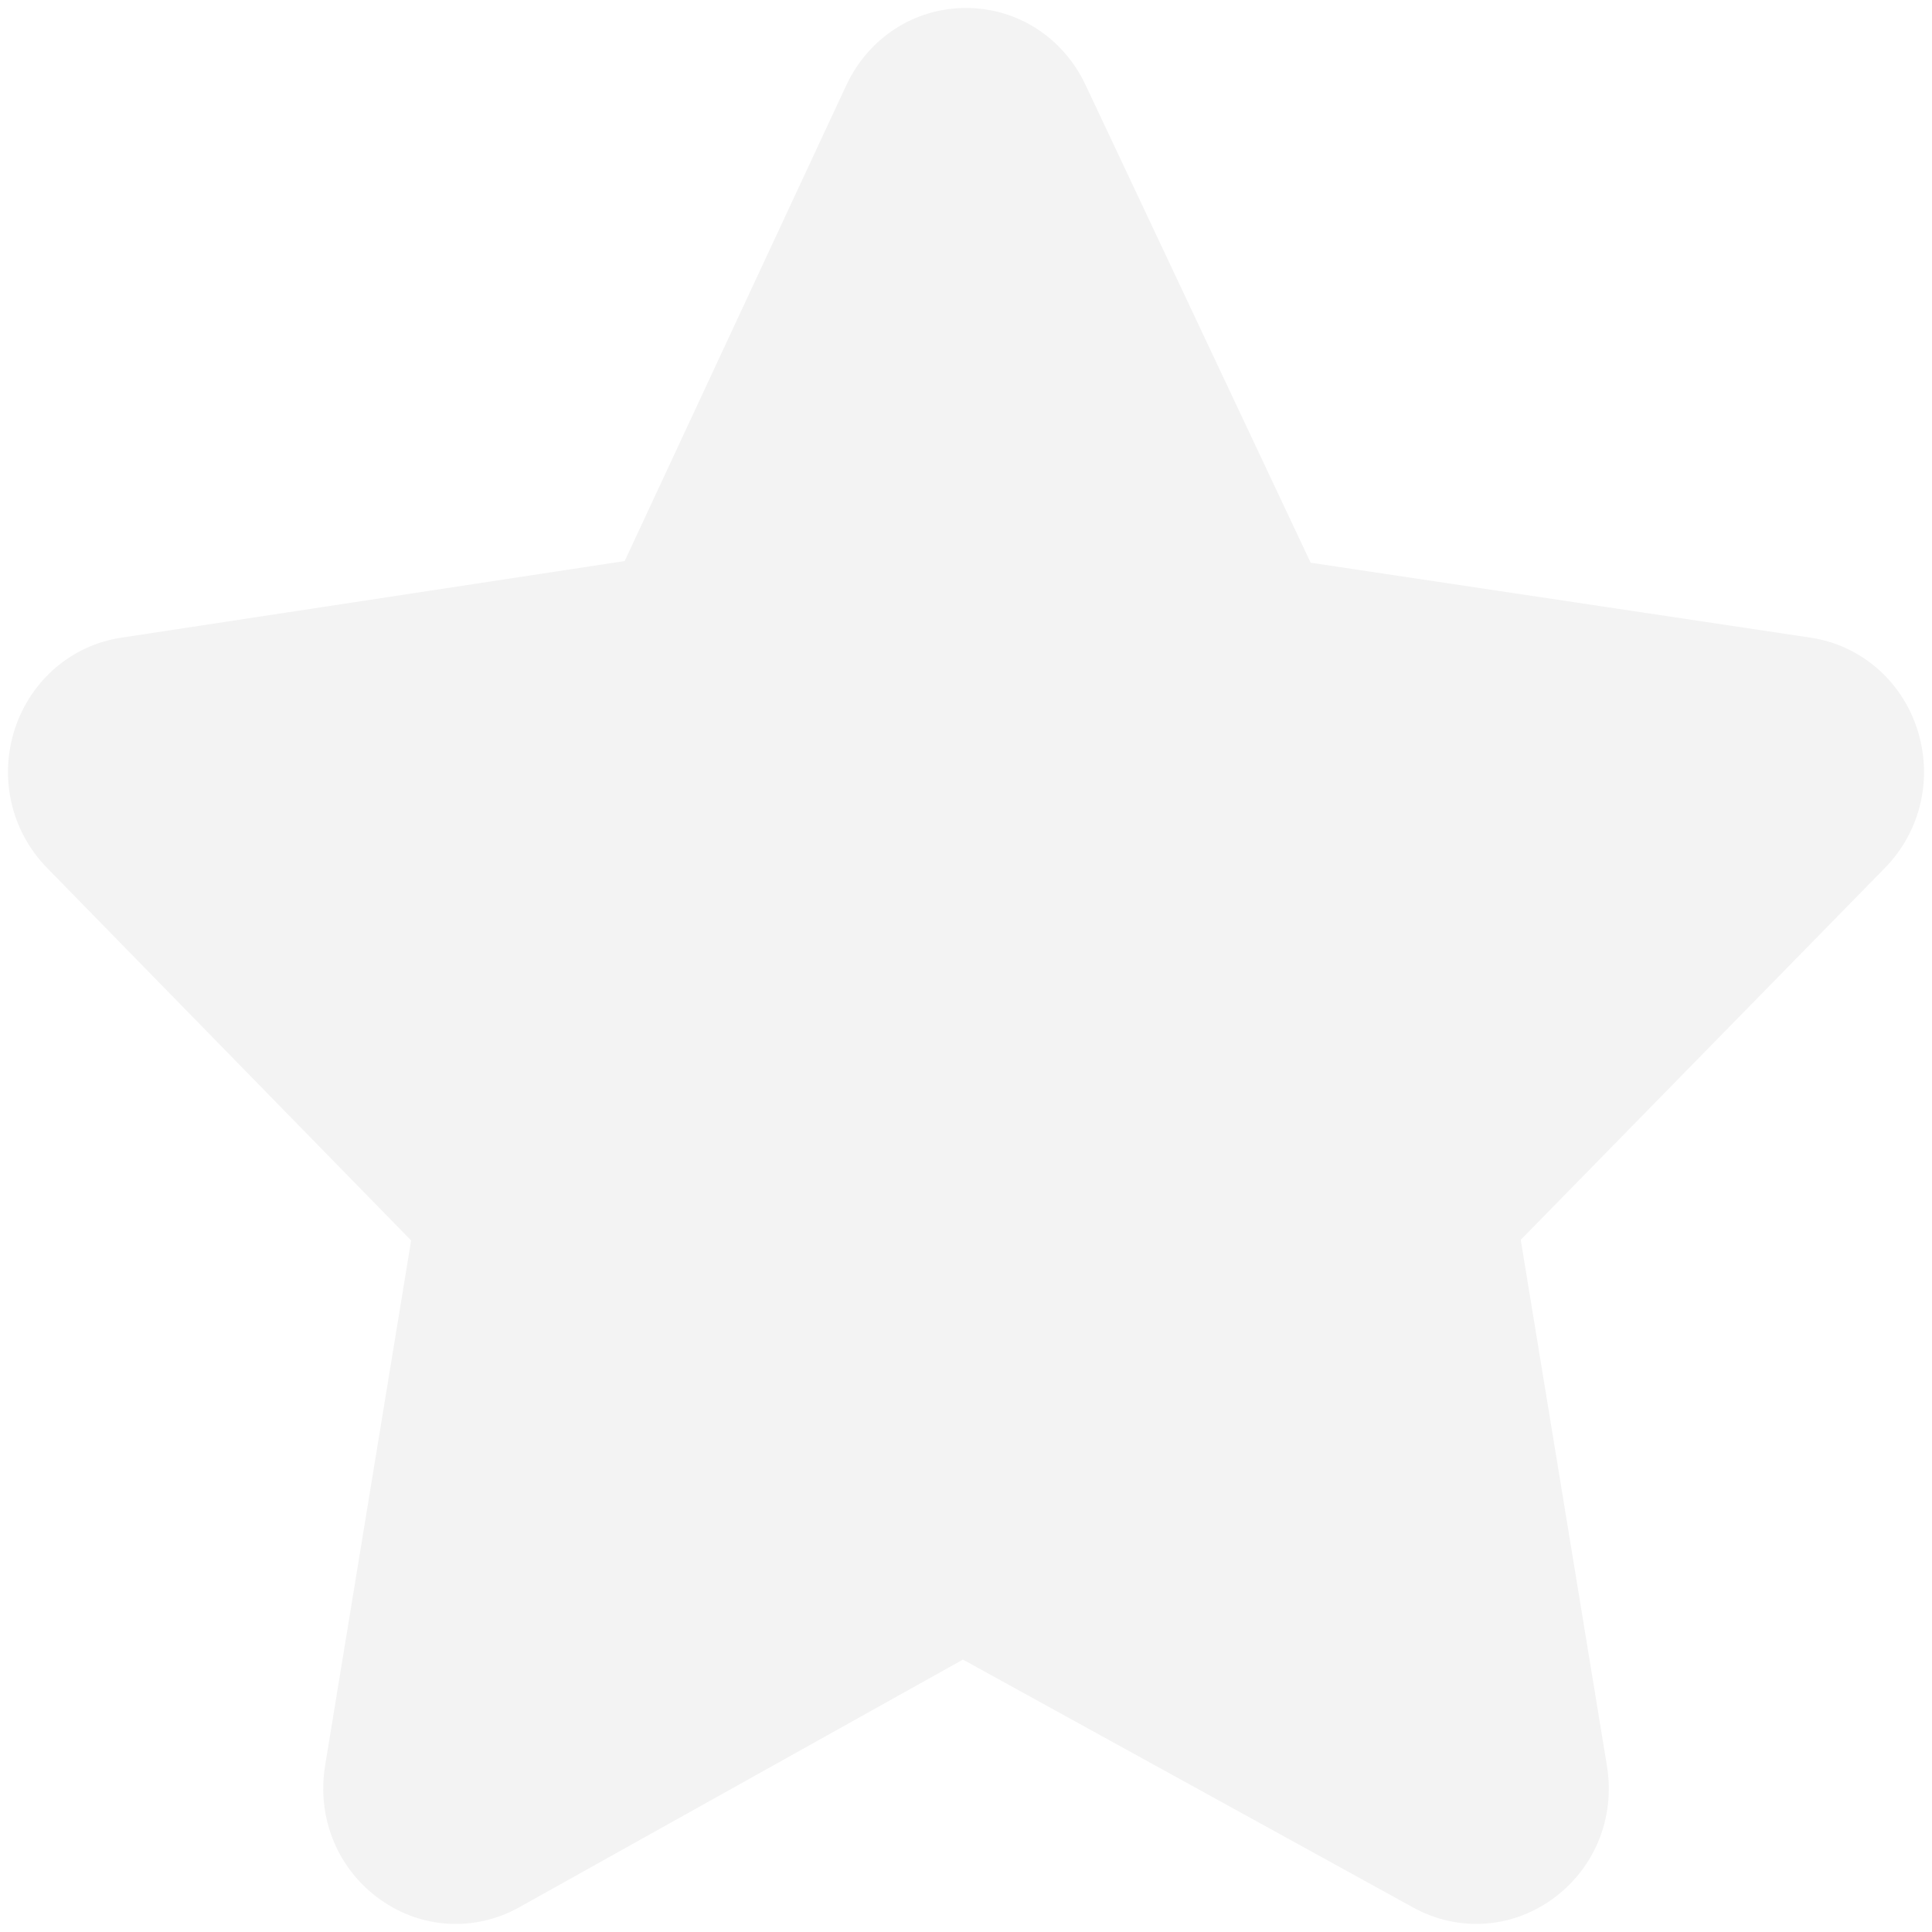
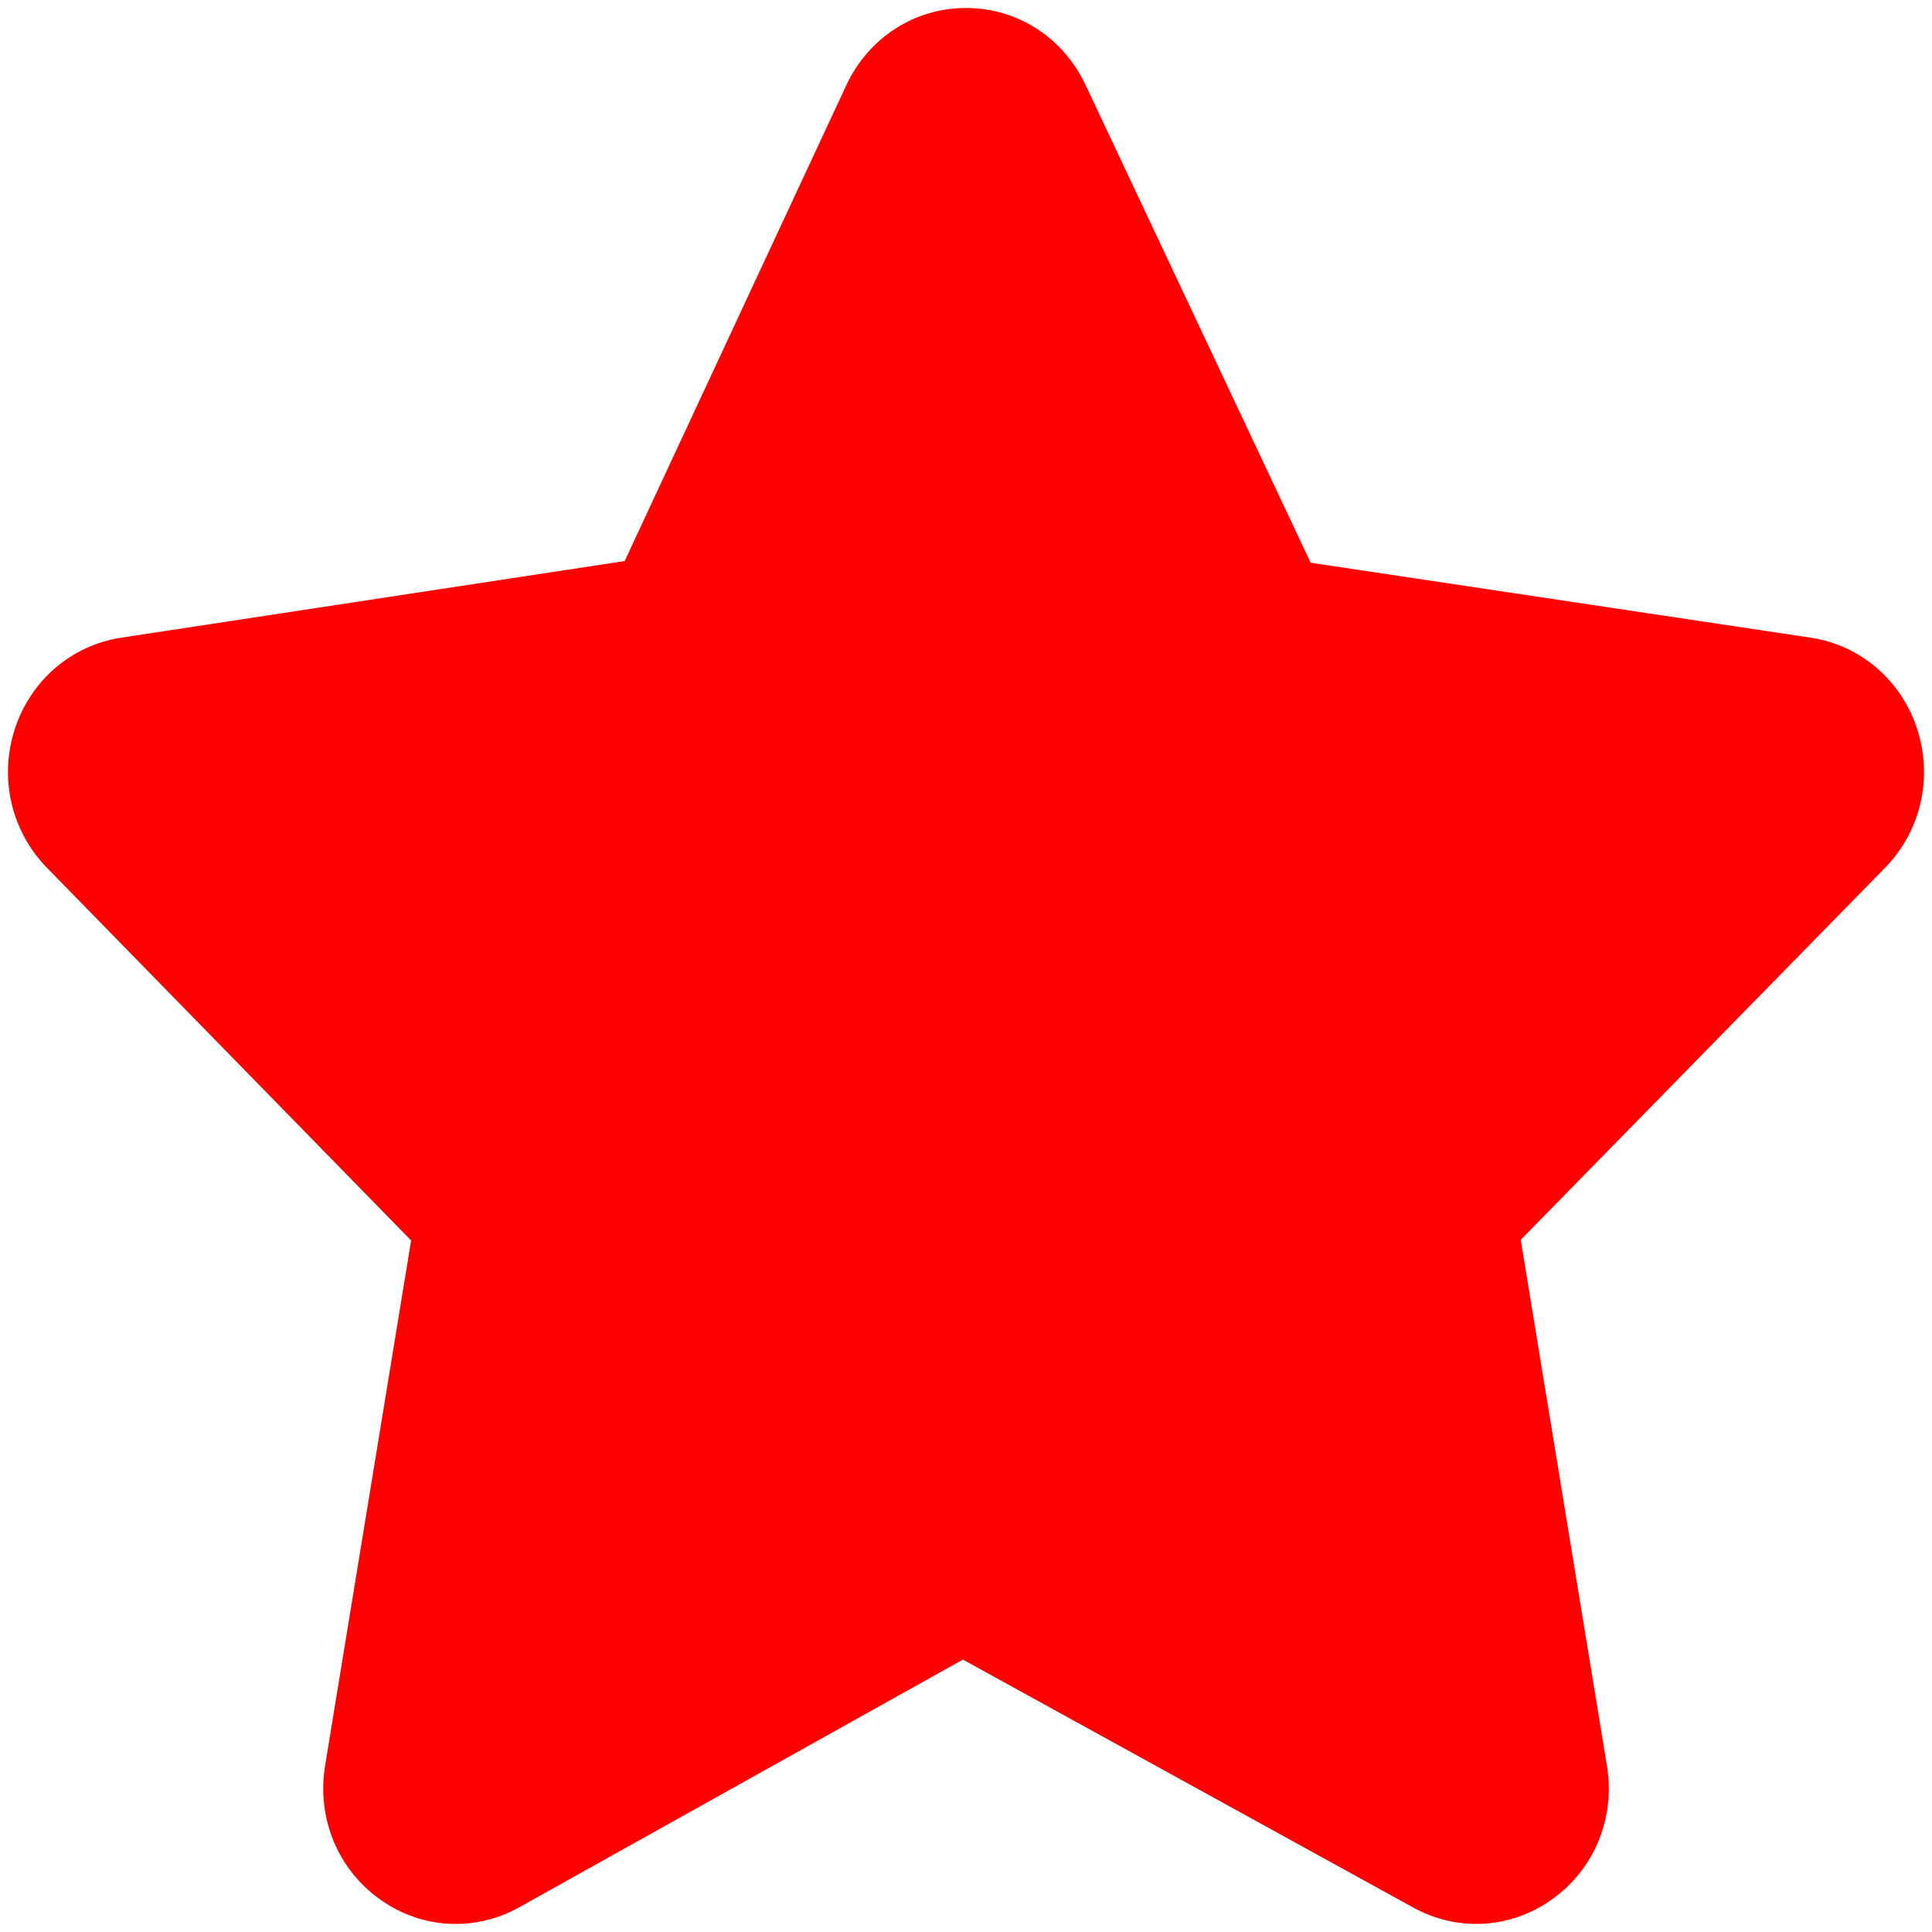
- <svg xmlns="http://www.w3.org/2000/svg" width="15" height="15" viewBox="0 0 15 15" fill="none">
-   <path d="M14.882 5.651C14.757 5.277 14.441 5.009 14.059 4.951L10.176 4.369L8.428 0.659C8.254 0.291 7.899 0.062 7.5 0.062C7.101 0.062 6.746 0.291 6.572 0.659L4.85 4.356L0.941 4.951C0.559 5.009 0.244 5.277 0.118 5.651C-0.01 6.035 0.085 6.452 0.365 6.738L3.192 9.631L2.524 13.709C2.458 14.117 2.623 14.516 2.955 14.75C3.275 14.977 3.686 14.999 4.028 14.81L7.476 12.885L10.972 14.81C11.315 14.999 11.725 14.976 12.045 14.75C12.377 14.516 12.543 14.117 12.476 13.709L11.807 9.626L14.635 6.738C14.915 6.452 15.01 6.035 14.882 5.651Z" fill="#F3F3F3" />
+ <svg xmlns="http://www.w3.org/2000/svg" width="15" height="15" viewBox="0 0 15 15" fill="red">
+   <path d="M14.882 5.651C14.757 5.277 14.441 5.009 14.059 4.951L10.176 4.369L8.428 0.659C8.254 0.291 7.899 0.062 7.5 0.062C7.101 0.062 6.746 0.291 6.572 0.659L4.85 4.356L0.941 4.951C0.559 5.009 0.244 5.277 0.118 5.651C-0.01 6.035 0.085 6.452 0.365 6.738L3.192 9.631L2.524 13.709C2.458 14.117 2.623 14.516 2.955 14.75C3.275 14.977 3.686 14.999 4.028 14.81L7.476 12.885L10.972 14.81C11.315 14.999 11.725 14.976 12.045 14.75C12.377 14.516 12.543 14.117 12.476 13.709L11.807 9.626L14.635 6.738C14.915 6.452 15.01 6.035 14.882 5.651Z" fill="" />
</svg>
